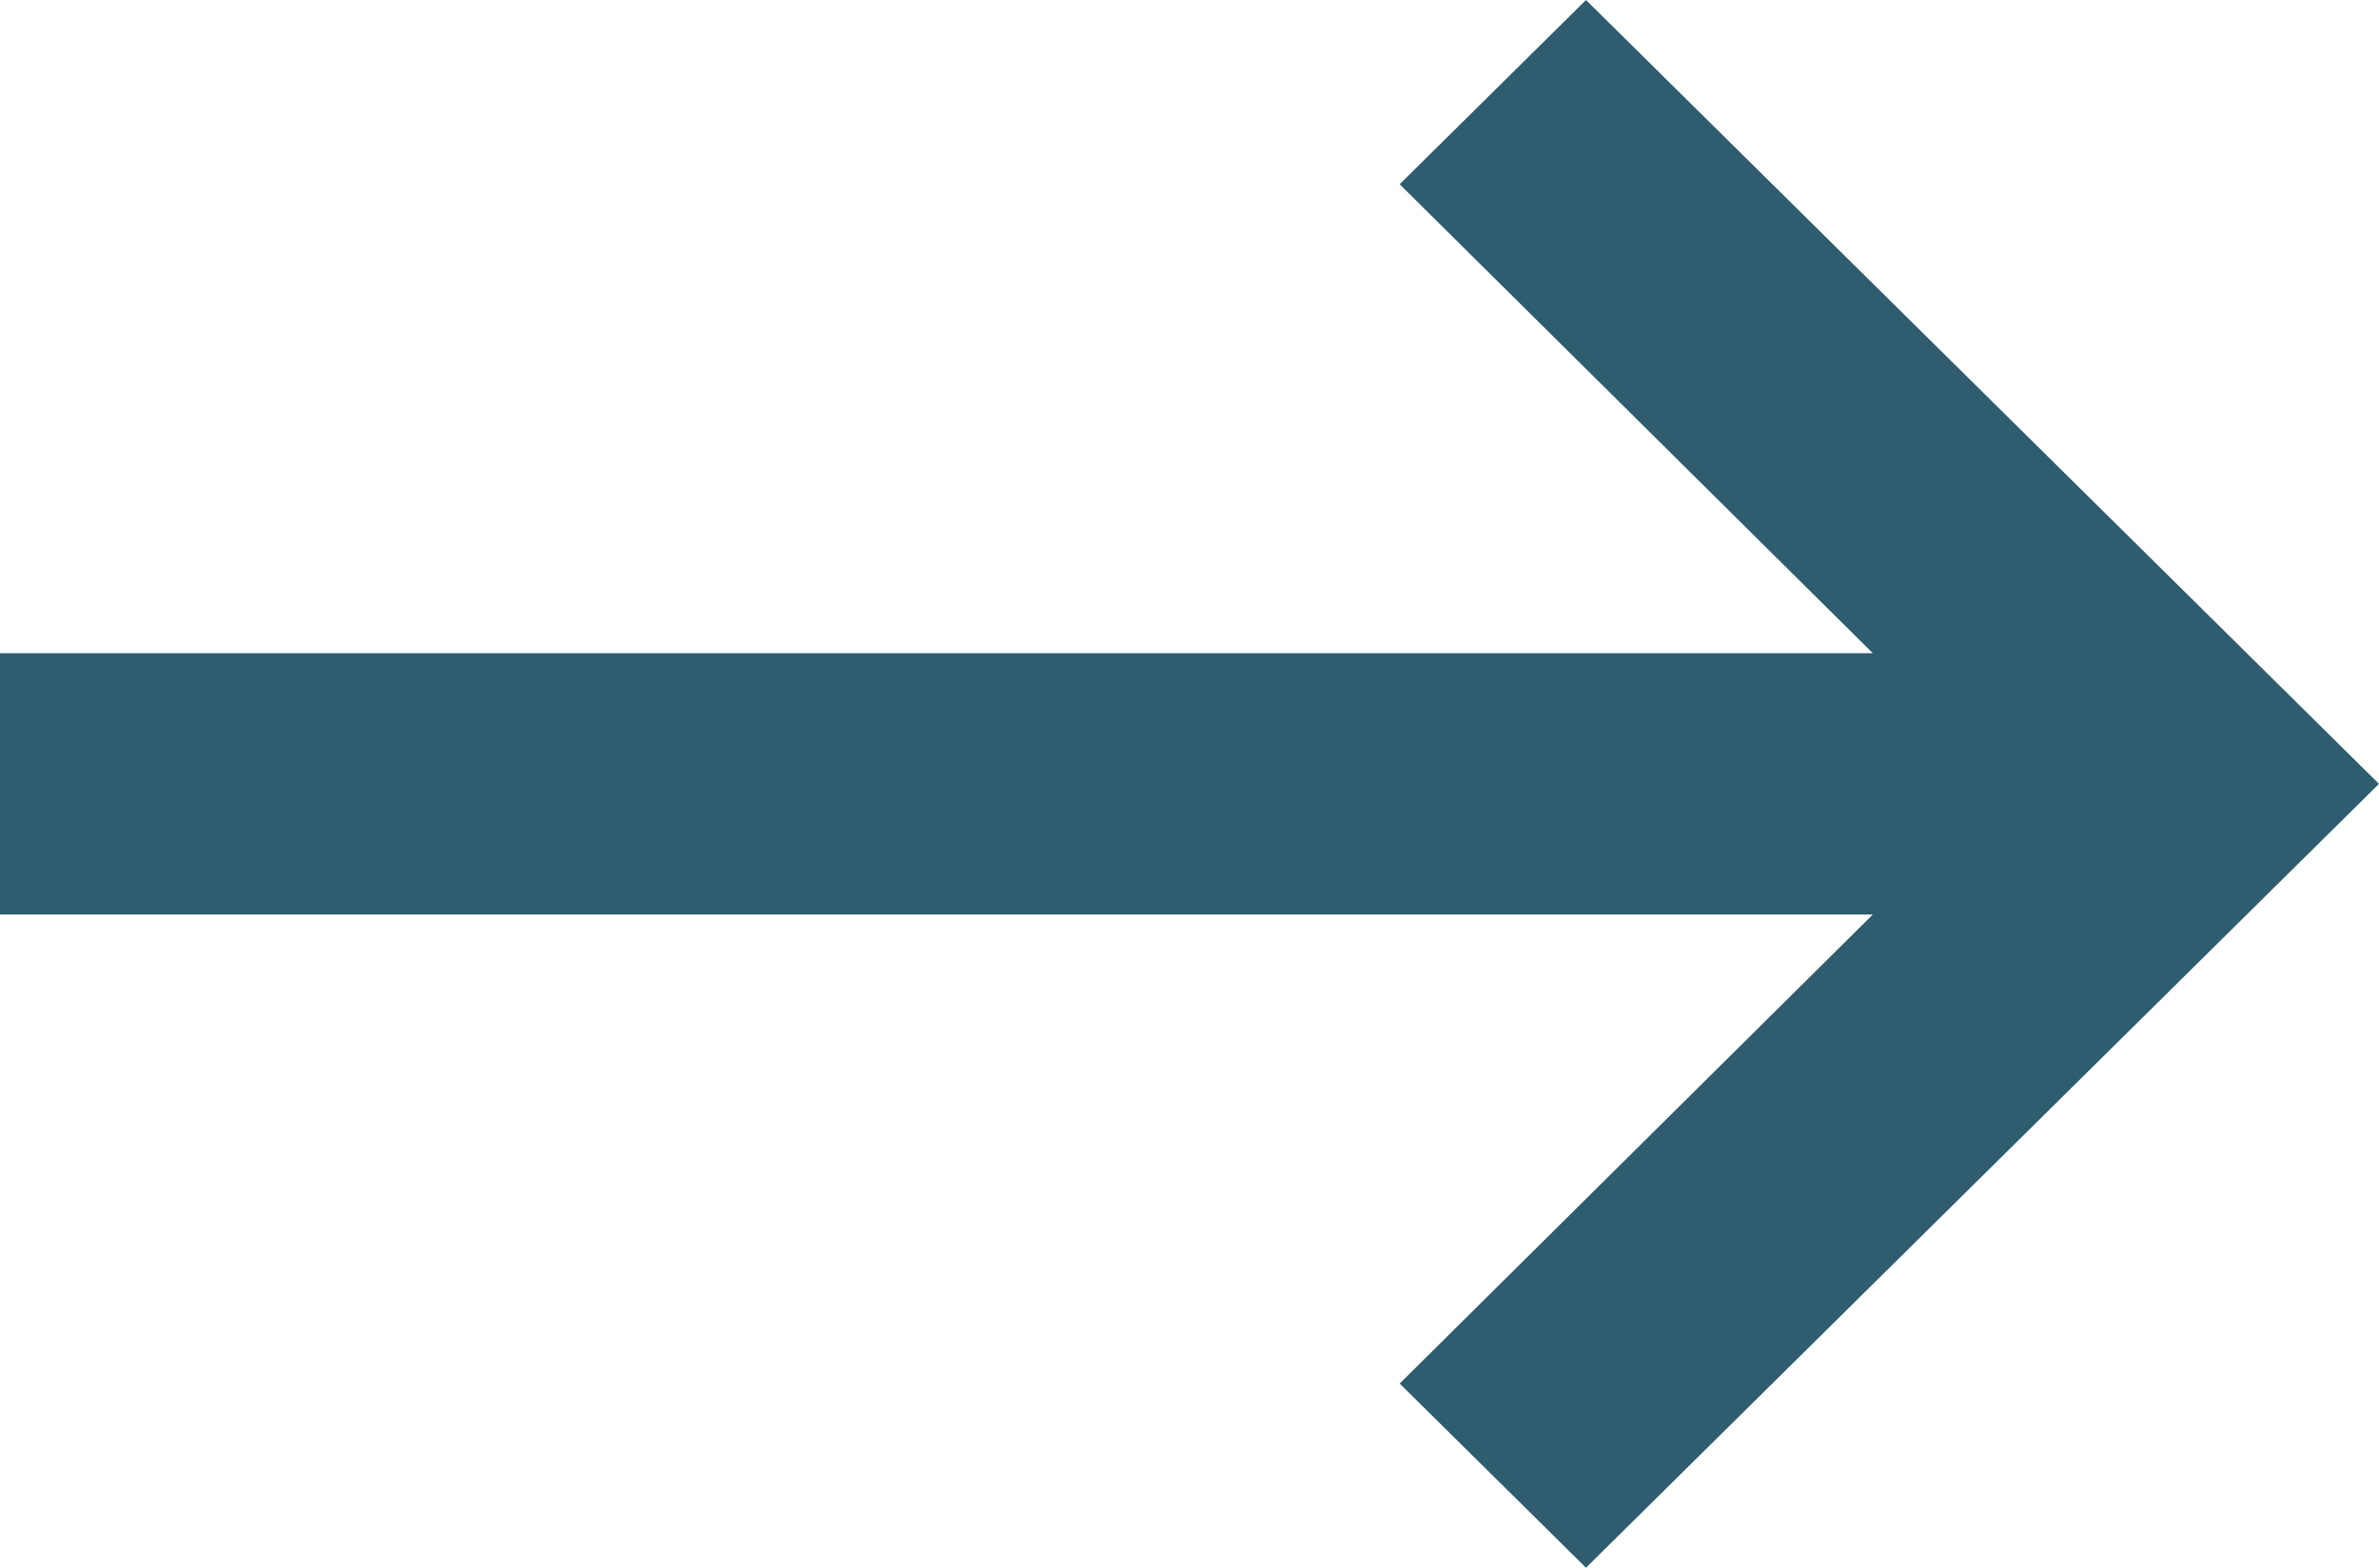
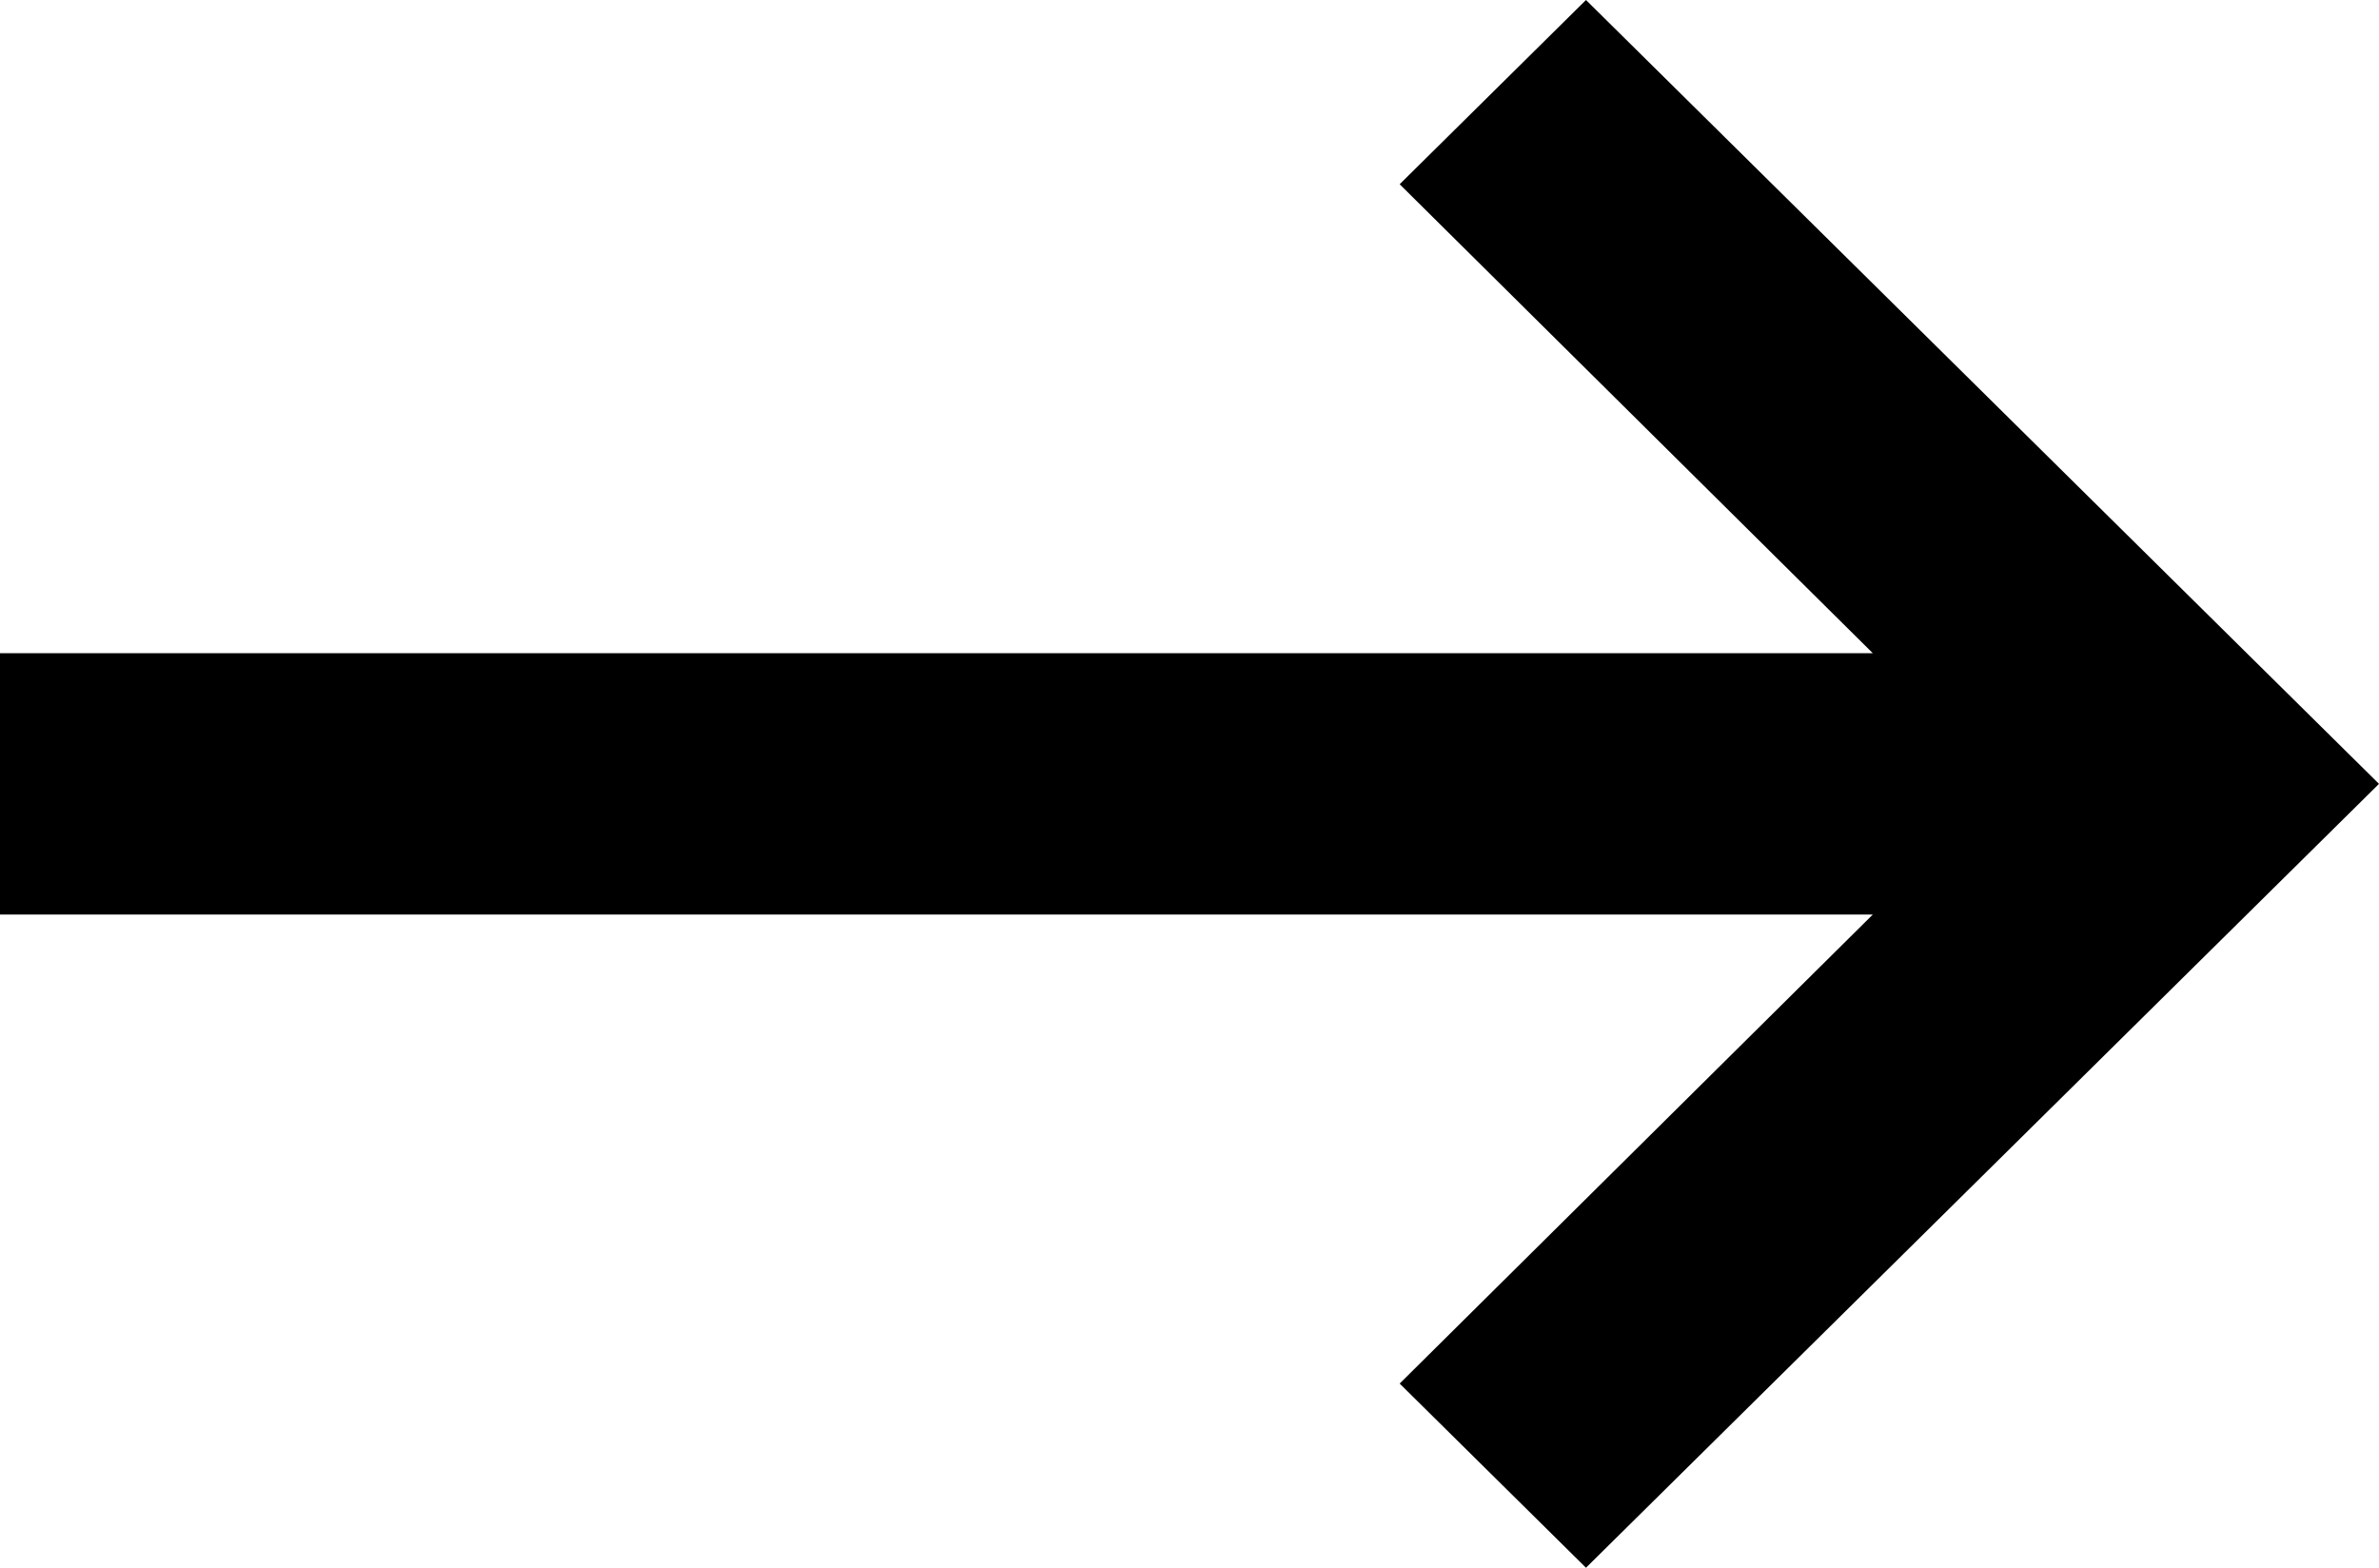
<svg xmlns="http://www.w3.org/2000/svg" width="44" height="29" viewBox="0 0 44 29" fill="none">
-   <path fill-rule="evenodd" clip-rule="evenodd" d="M0 12.083H34.638L25.887 3.408L29.333 0L44 14.5L29.333 29L25.887 25.593L34.638 16.917H0V12.083Z" fill="#2F5C6E" />
+   <path fill-rule="evenodd" clip-rule="evenodd" d="M0 12.083H34.638L25.887 3.408L29.333 0L44 14.5L29.333 29L25.887 25.593L34.638 16.917H0V12.083Z" fill="currentColor" />
</svg>
